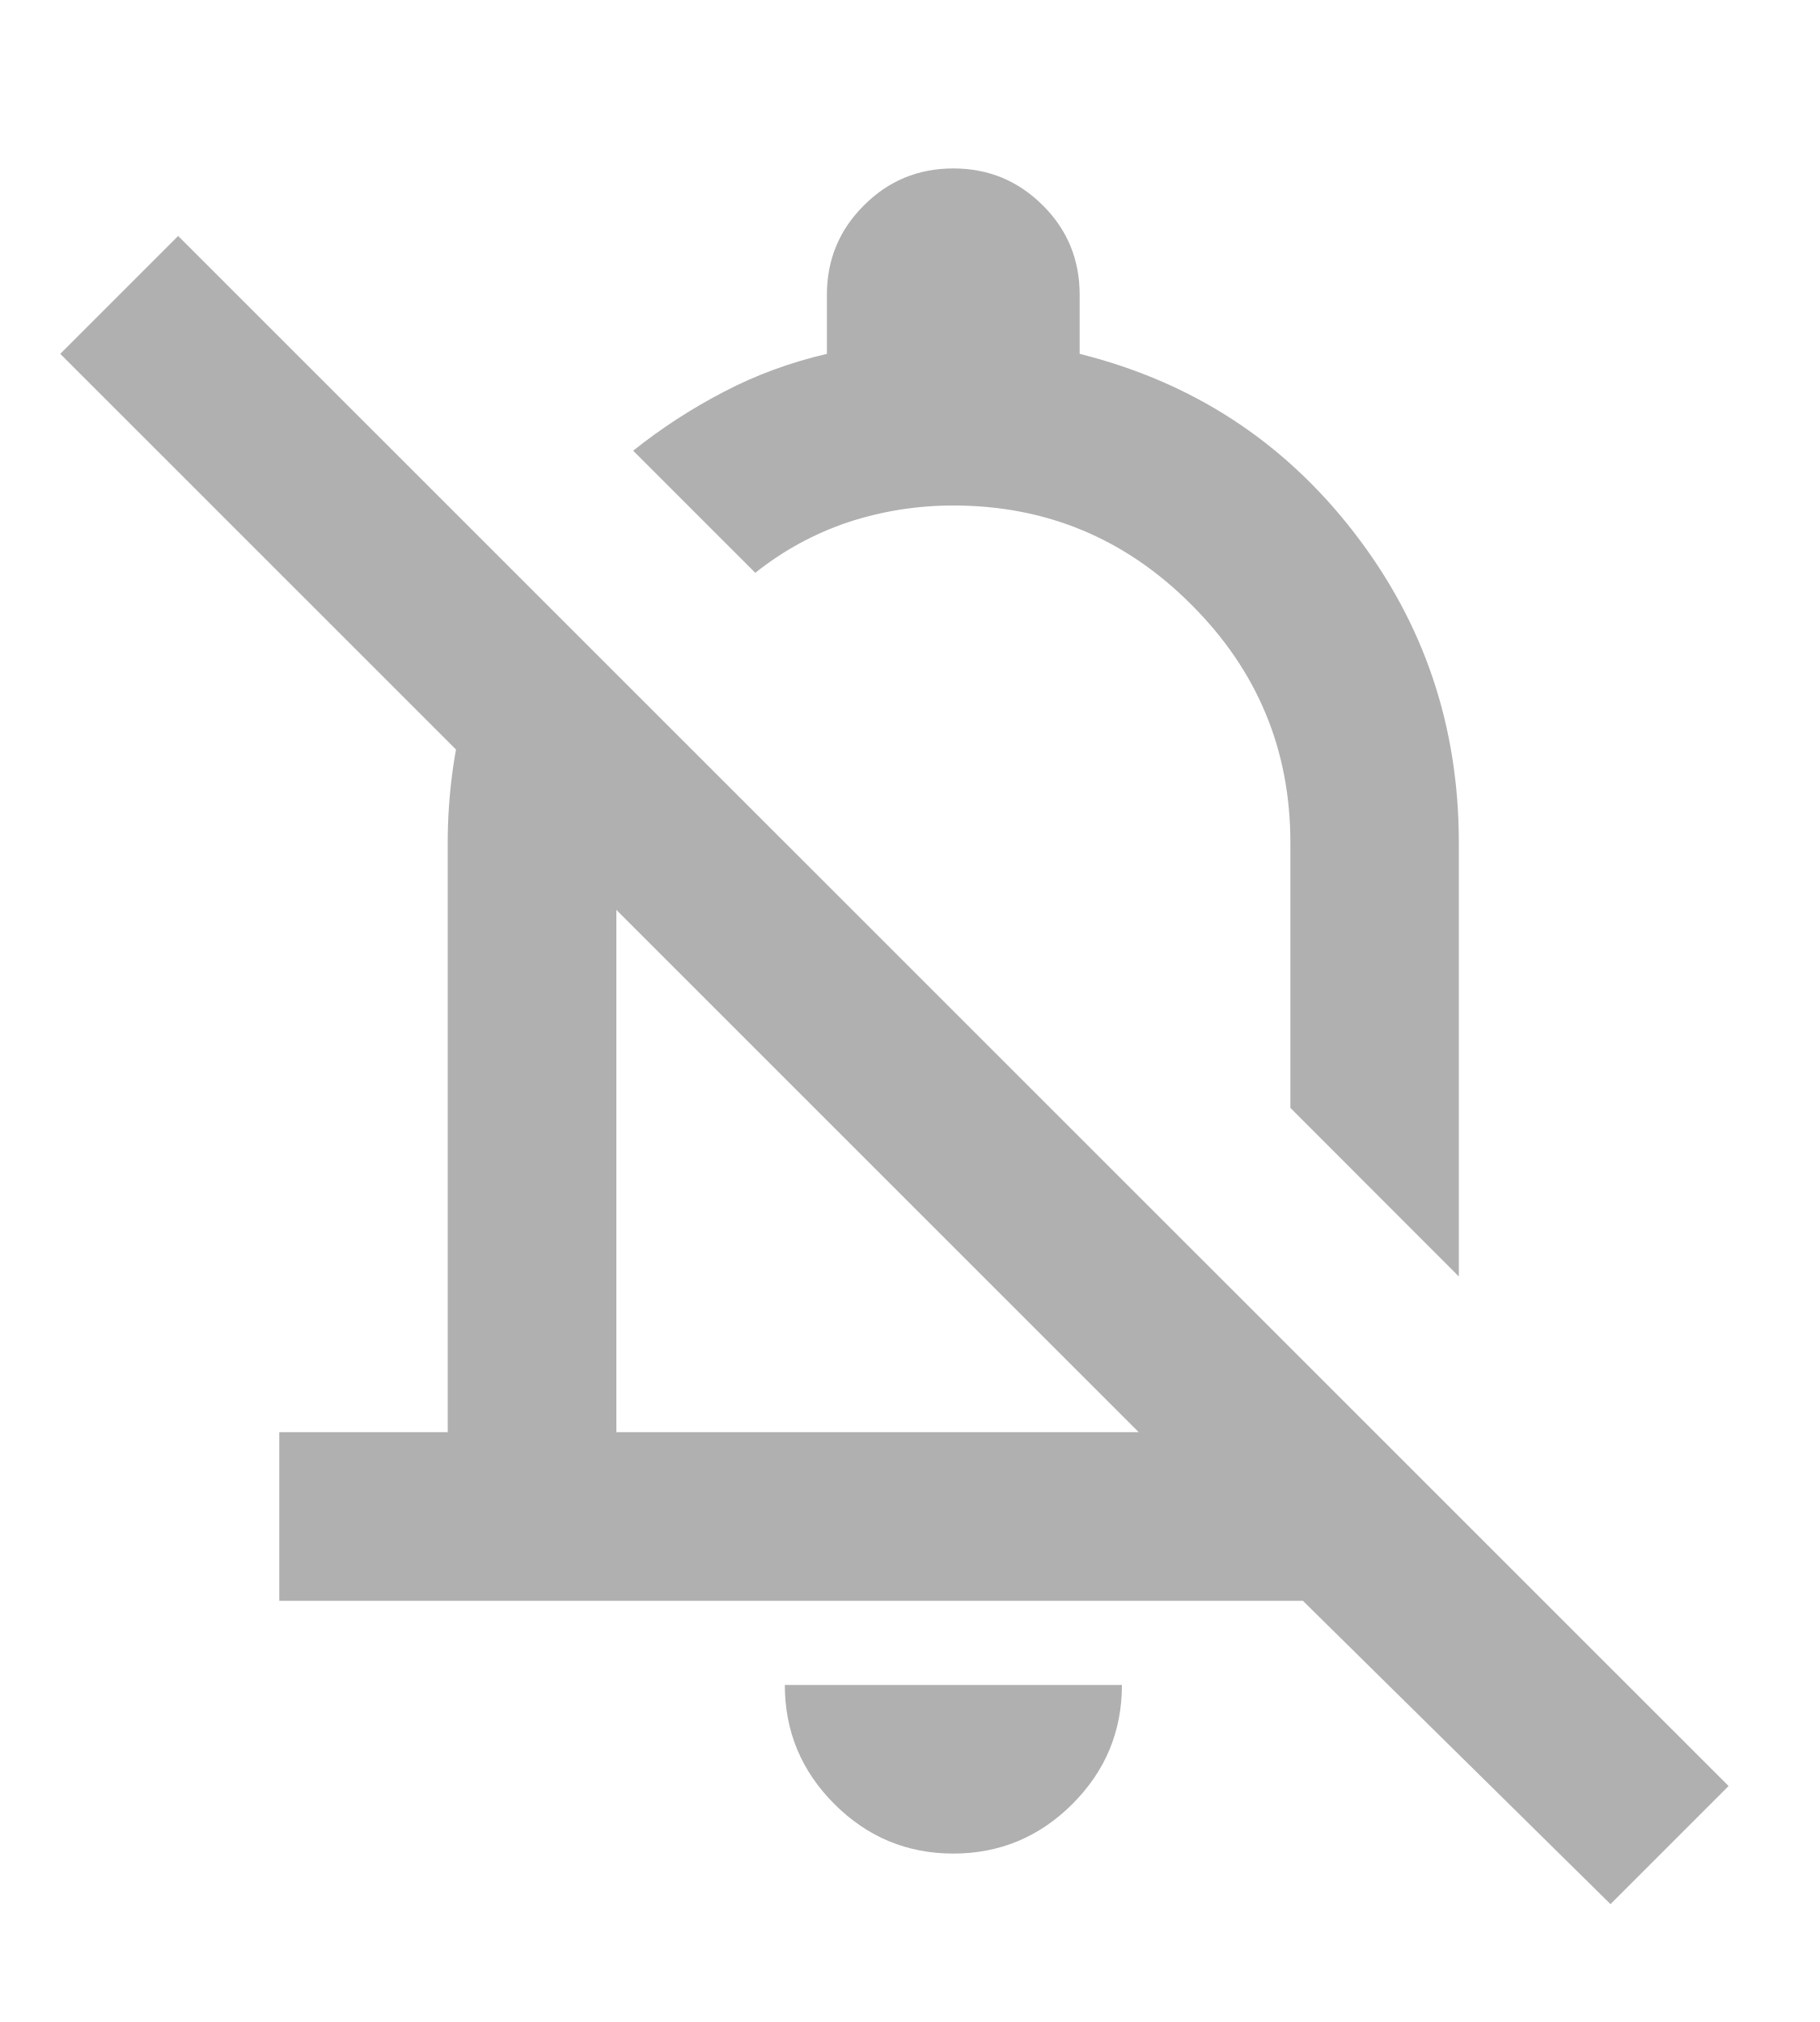
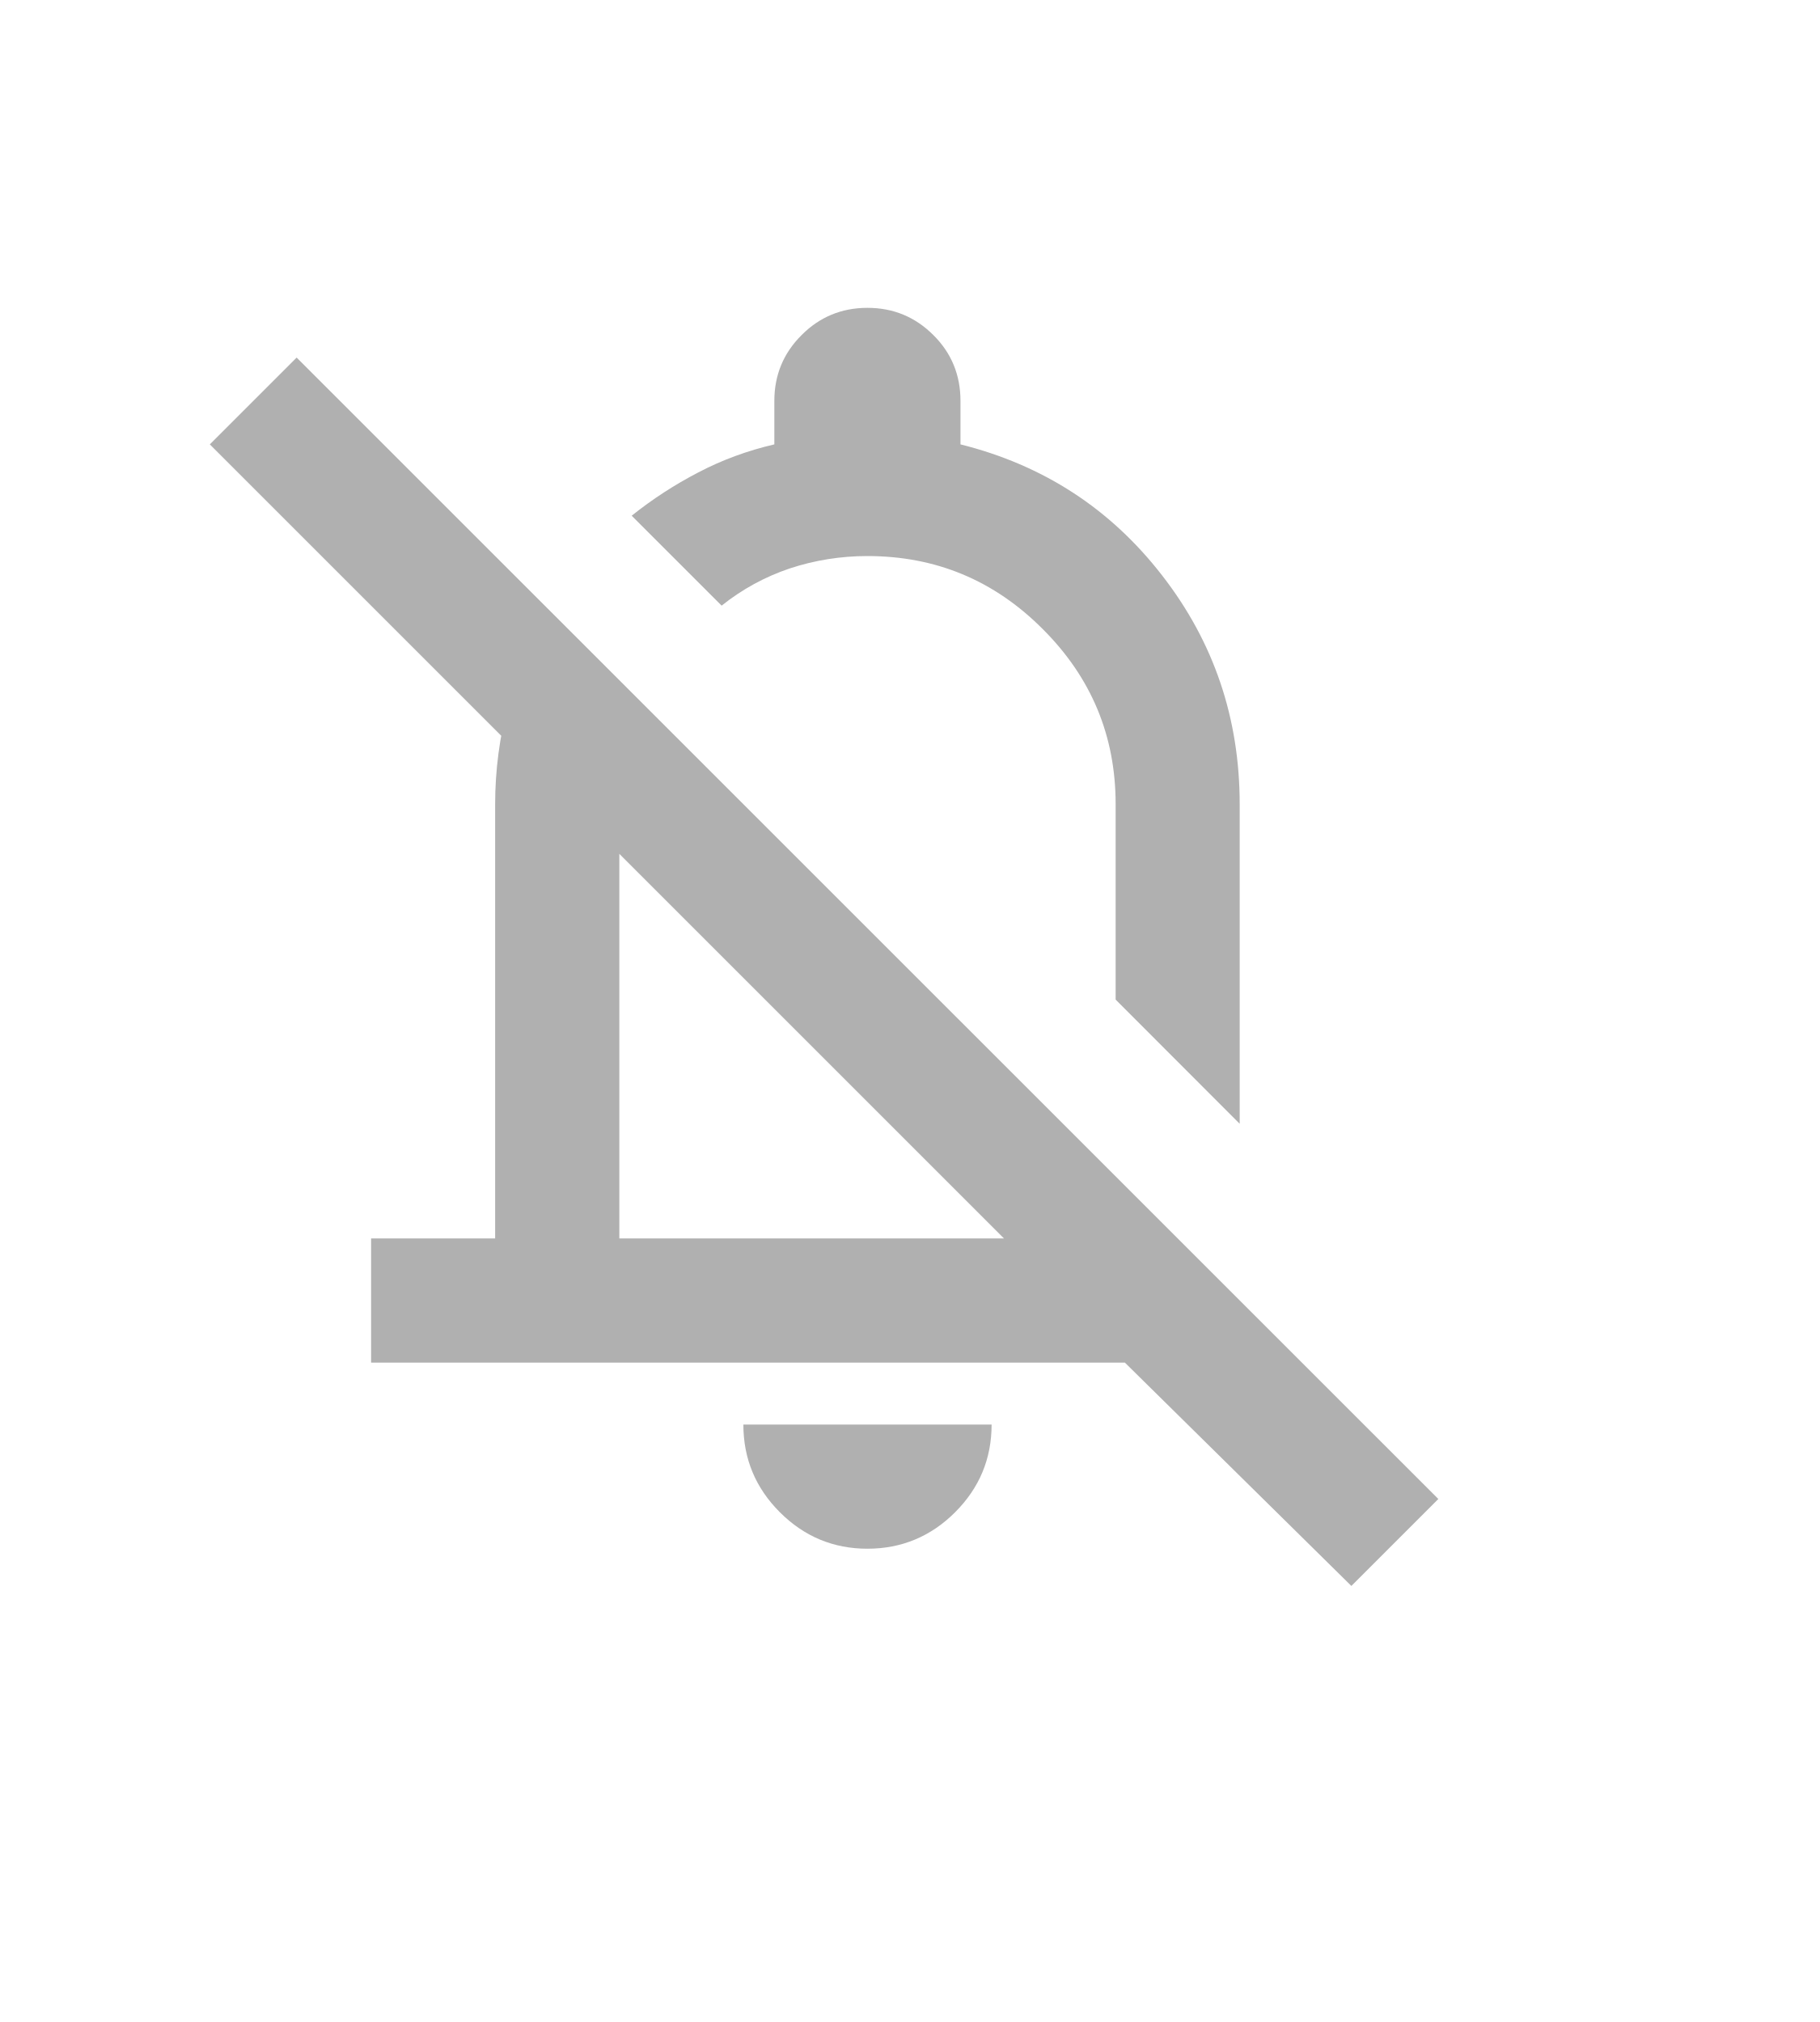
- <svg xmlns="http://www.w3.org/2000/svg" width="9" height="10" viewBox="0 0 9 10" fill="none">
-   <path d="M1.381 7.917V7.083H2.214V4.167C2.214 3.938 2.244 3.712 2.303 3.49C2.362 3.267 2.45 3.056 2.568 2.854L3.193 3.479C3.145 3.59 3.108 3.703 3.084 3.818C3.06 3.932 3.048 4.049 3.048 4.167V7.083H5.631L0.298 1.75L0.881 1.167L8.548 8.833L7.964 9.417L6.443 7.917H1.381ZM7.214 6.313L6.381 5.479V4.167C6.381 3.708 6.218 3.316 5.891 2.99C5.565 2.663 5.173 2.5 4.714 2.5C4.534 2.5 4.36 2.528 4.193 2.583C4.027 2.639 3.874 2.722 3.735 2.833L3.131 2.229C3.27 2.118 3.419 2.021 3.579 1.938C3.739 1.854 3.909 1.792 4.089 1.75V1.458C4.089 1.285 4.15 1.137 4.272 1.016C4.393 0.894 4.541 0.833 4.714 0.833C4.888 0.833 5.035 0.894 5.157 1.016C5.279 1.137 5.339 1.285 5.339 1.458V1.75C5.895 1.889 6.346 2.182 6.693 2.63C7.041 3.078 7.214 3.59 7.214 4.167V6.313ZM4.714 9.167C4.485 9.167 4.289 9.085 4.126 8.922C3.963 8.759 3.881 8.563 3.881 8.333H5.548C5.548 8.563 5.466 8.759 5.303 8.922C5.14 9.085 4.943 9.167 4.714 9.167Z" fill="#B0B0B0" />
+ <svg xmlns="http://www.w3.org/2000/svg" width="9" height="10" viewBox="-1 -1 11 12">
+   <g transform="scale(0.9)" transform-origin="center">
+     <path d="M1.381 7.917V7.083H2.214V4.167C2.214 3.938 2.244 3.712 2.303 3.49C2.362 3.267 2.45 3.056 2.568 2.854L3.193 3.479C3.145 3.59 3.108 3.703 3.084 3.818C3.06 3.932 3.048 4.049 3.048 4.167V7.083H5.631L0.298 1.75L0.881 1.167L8.548 8.833L7.964 9.417L6.443 7.917H1.381ZM7.214 6.313L6.381 5.479V4.167C6.381 3.708 6.218 3.316 5.891 2.99C5.565 2.663 5.173 2.5 4.714 2.5C4.534 2.5 4.36 2.528 4.193 2.583C4.027 2.639 3.874 2.722 3.735 2.833L3.131 2.229C3.27 2.118 3.419 2.021 3.579 1.938C3.739 1.854 3.909 1.792 4.089 1.75V1.458C4.089 1.285 4.15 1.137 4.272 1.016C4.393 0.894 4.541 0.833 4.714 0.833C4.888 0.833 5.035 0.894 5.157 1.016C5.279 1.137 5.339 1.285 5.339 1.458V1.75C5.895 1.889 6.346 2.182 6.693 2.63C7.041 3.078 7.214 3.59 7.214 4.167V6.313ZM4.714 9.167C4.485 9.167 4.289 9.085 4.126 8.922C3.963 8.759 3.881 8.563 3.881 8.333H5.548C5.548 8.563 5.466 8.759 5.303 8.922C5.14 9.085 4.943 9.167 4.714 9.167Z" fill="#B0B0B0" />
+   </g>
</svg>
